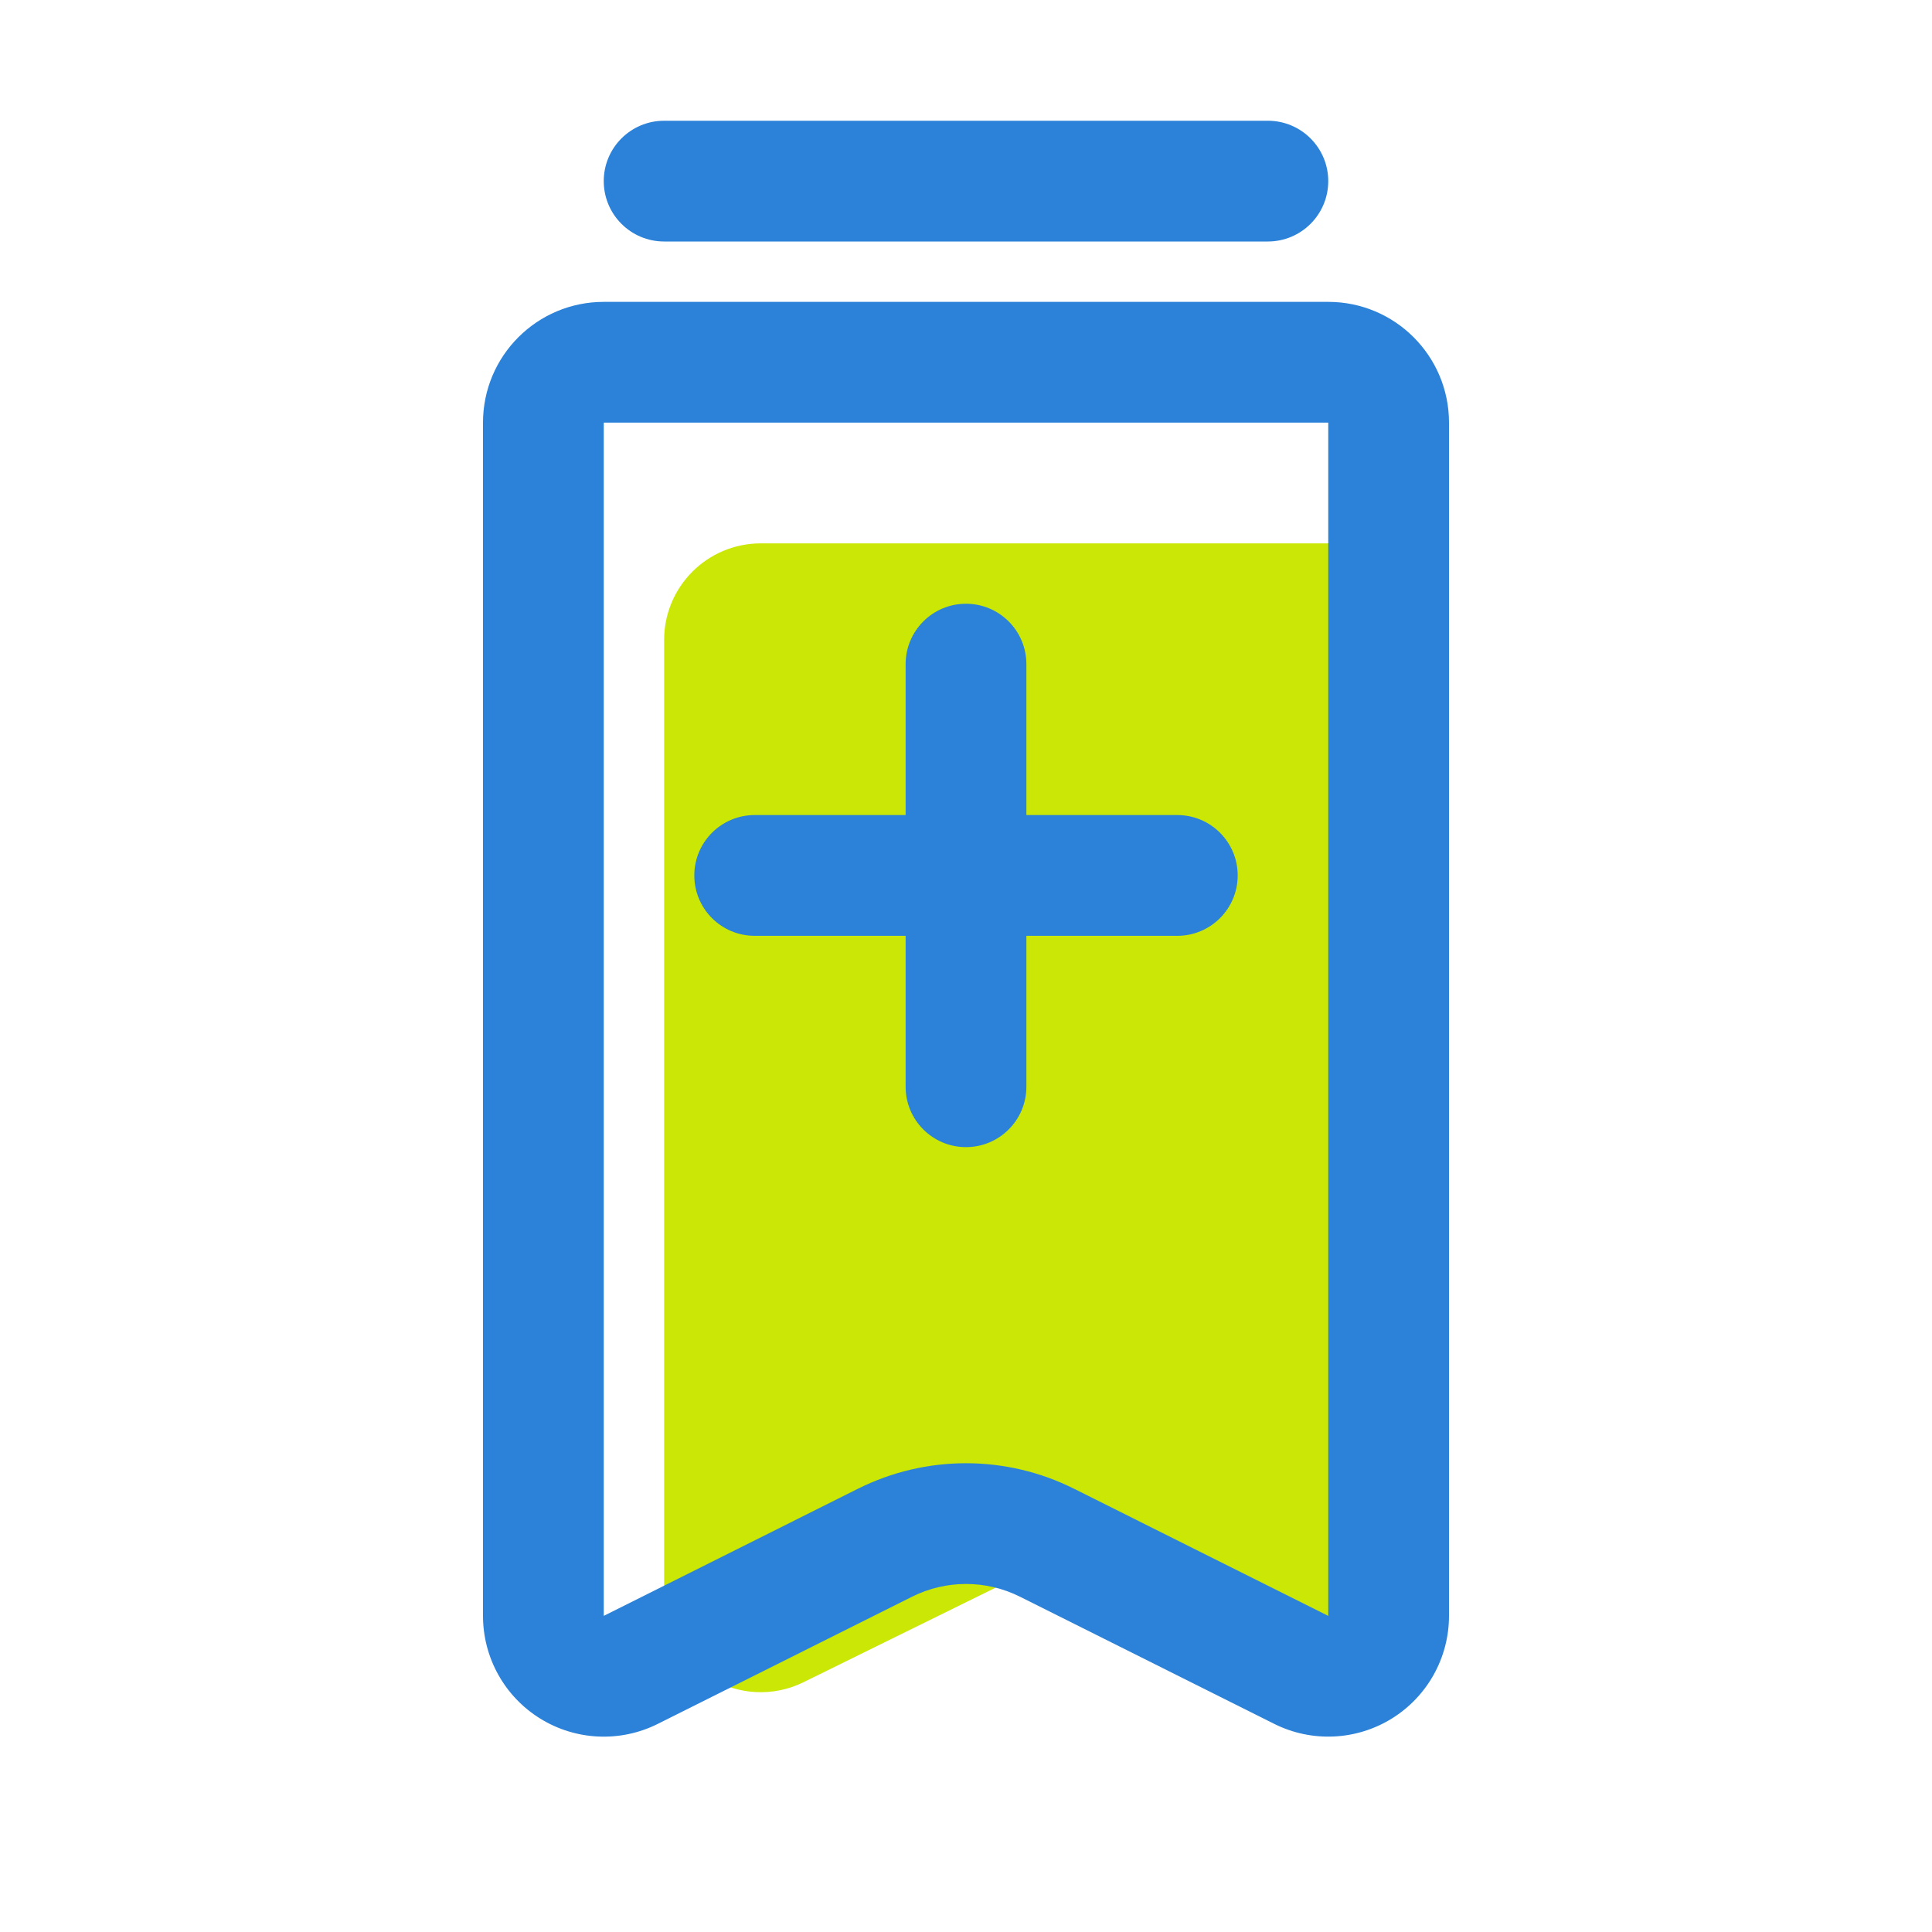
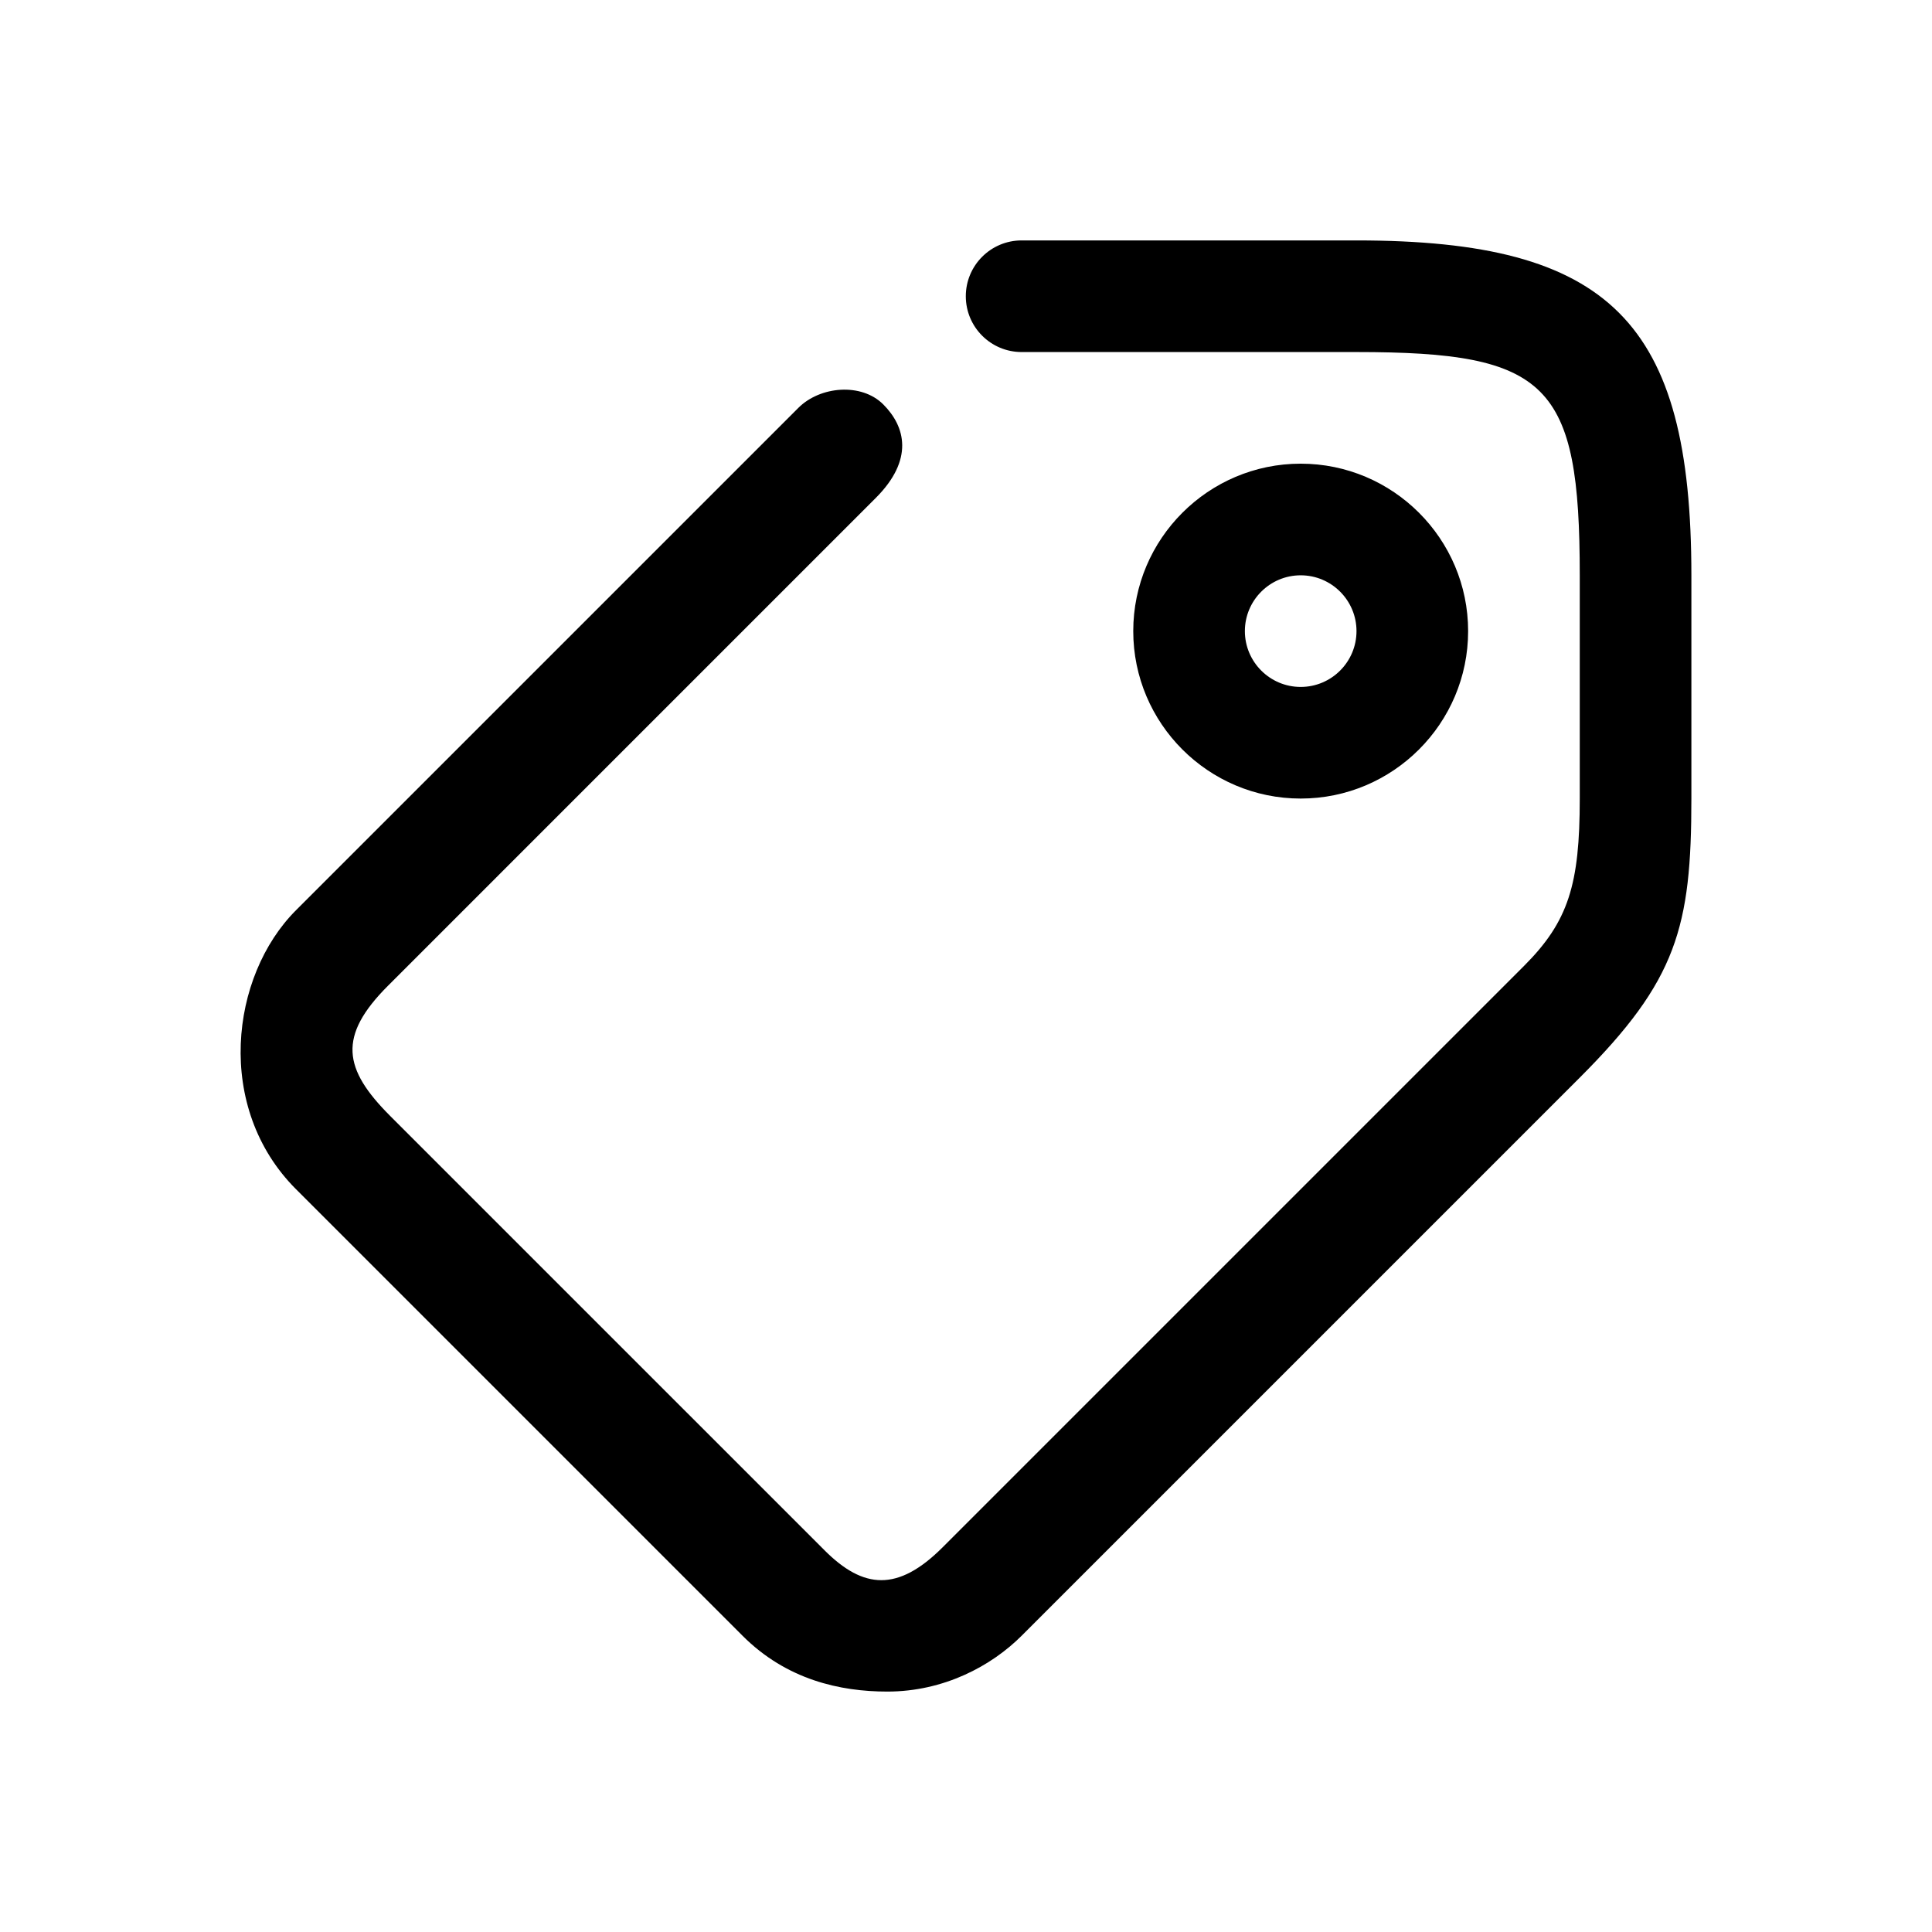
- <svg xmlns="http://www.w3.org/2000/svg" t="1582095621407" class="icon" viewBox="0 0 1024 1024" version="1.1" p-id="1926" width="200" height="200">
+ <svg xmlns="http://www.w3.org/2000/svg" t="1582272201177" class="icon" viewBox="0 0 1024 1024" version="1.1" p-id="3132" width="200" height="200">
  <defs>
    <style type="text/css" />
  </defs>
-   <path d="M352 64h320a32 32 0 0 1 0 64H352a32 32 0 0 1 0-64z" fill="#2B82D8" p-id="1927" />
-   <path d="M403.2 288h313.6a51.2 51.2 0 0 1 51.2 51.2v506.528a51.2 51.2 0 0 1-73.824 45.92l-111.584-54.912a51.264 51.264 0 0 0-45.216 0l-111.584 54.912A51.2 51.2 0 0 1 352 845.728V339.2A51.2 51.2 0 0 1 403.2 288z" fill="#CAE705" p-id="1928" />
-   <path d="M400 496a32 32 0 0 1 0-64h224a32 32 0 0 1 0 64h-224z" fill="#2B82D8" p-id="1929" />
-   <path d="M480 352a32 32 0 0 1 64 0v224a32 32 0 0 1-64 0v-224z" fill="#2B82D8" p-id="1930" />
-   <path d="M320 224v632.448l134.752-67.392a128.032 128.032 0 0 1 114.496 0L704 856.448V224H320z m0-64h384a64 64 0 0 1 64 64v632.448a64 64 0 0 1-92.608 57.248l-134.752-67.392a63.904 63.904 0 0 0-57.248 0l-134.752 67.392A64 64 0 0 1 256 856.448V224a64 64 0 0 1 64-64z" fill="#2B82D8" p-id="1931" />
+   <path d="M470.306 896.571c-24.998 0-53.399-6.243-76.736-29.585l-236.66-236.66c-43.221-43.22-34.906-113.006 0-147.912l266.239-266.238c11.569-11.569 33.43-13.402 44.995-1.837 11.776 11.776 16.332 29.291-3.995 49.613l-258.456 258.462c-26.804 26.798-23.816 44.136 1.151 69.103l230.181 230.178c20.561 20.561 38.811 22.19 62.625-1.626L807.72 512.001c23.576-23.577 29.585-43.13 29.585-88.748L837.305 304.925c0-101.734-16.598-118.333-118.333-118.333L541.482 186.592c-16.332 0-29.585-13.253-29.585-29.579 0-16.332 13.253-29.585 29.585-29.585l177.49 0c134.366 0 177.497 43.13 177.497 177.497l0 118.327c0 68.155-7.634 96.38-59.163 147.912L541.482 866.986C525.534 882.93 500.332 896.571 470.306 896.571zM689.394 304.925c-16.332 0-29.585 13.279-29.585 29.579 0 16.3 13.253 29.585 29.585 29.585 16.326 0 29.579-13.285 29.579-29.585C718.973 318.204 705.719 304.925 689.394 304.925zM689.394 423.252c-48.931 0-88.748-39.817-88.748-88.748 0-48.926 39.817-88.748 88.748-88.748 48.925 0 88.742 39.822 88.742 88.748C778.136 383.435 738.318 423.252 689.394 423.252z" p-id="3133" />
</svg>
